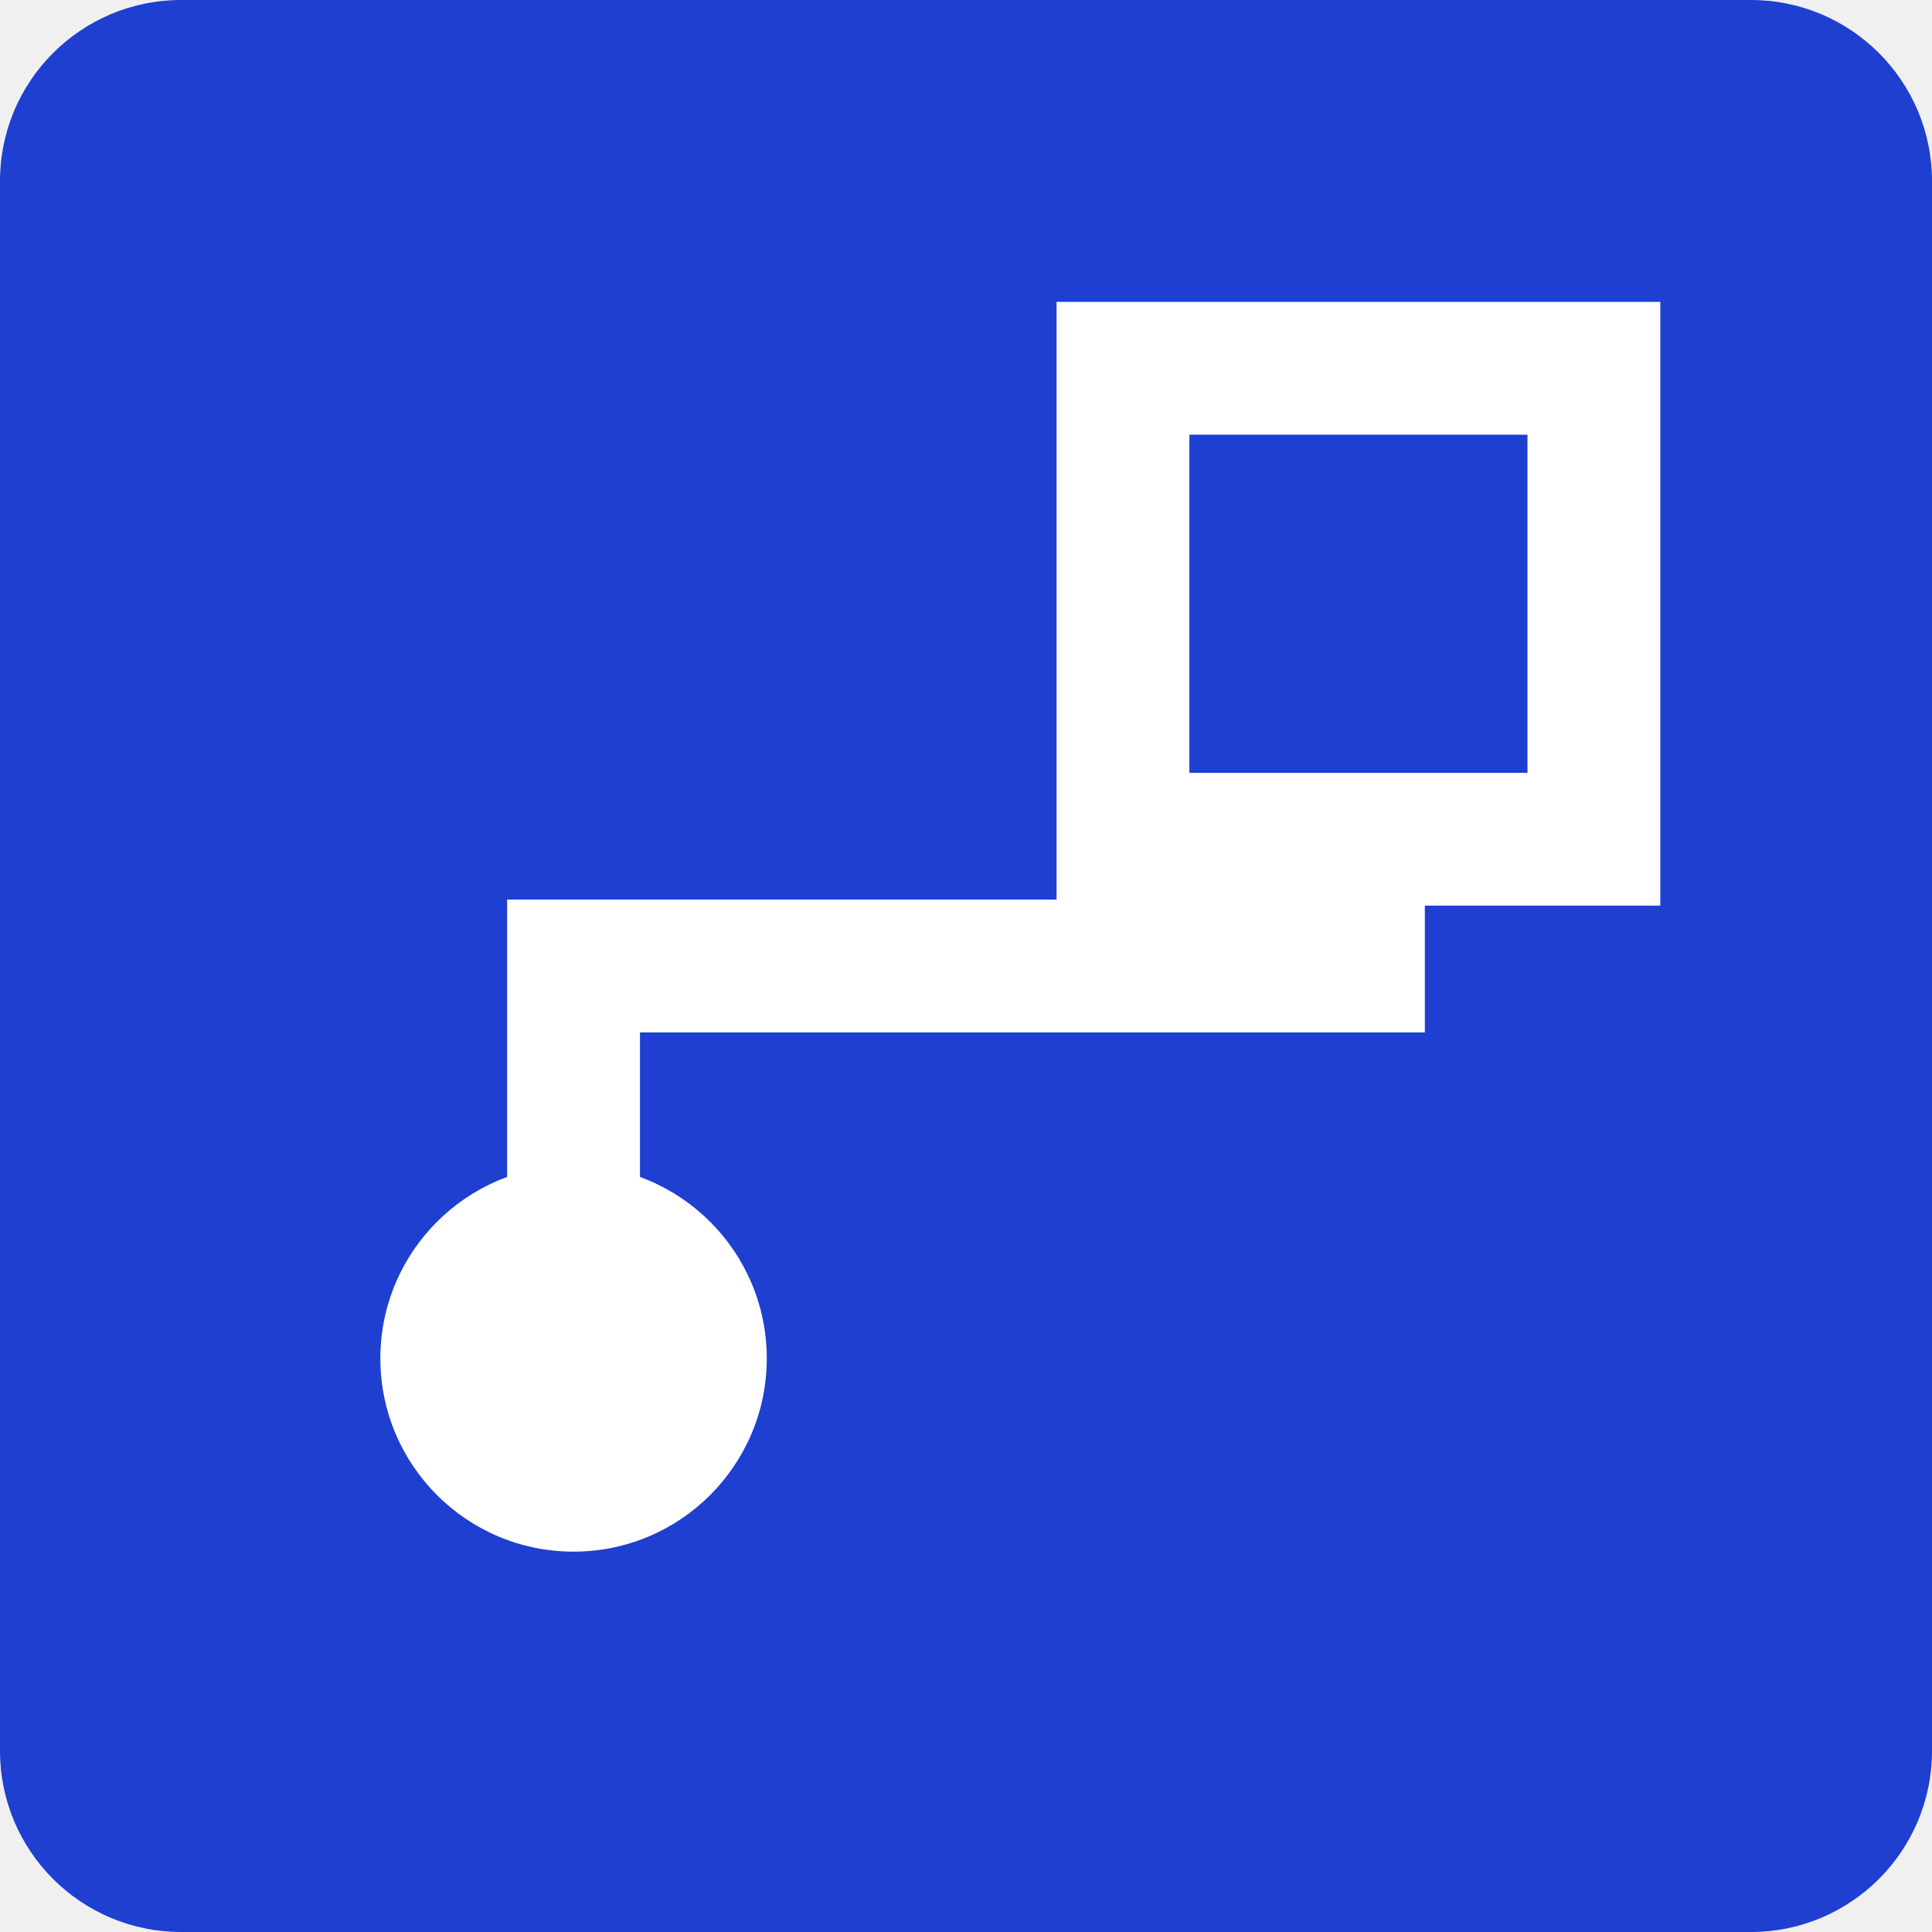
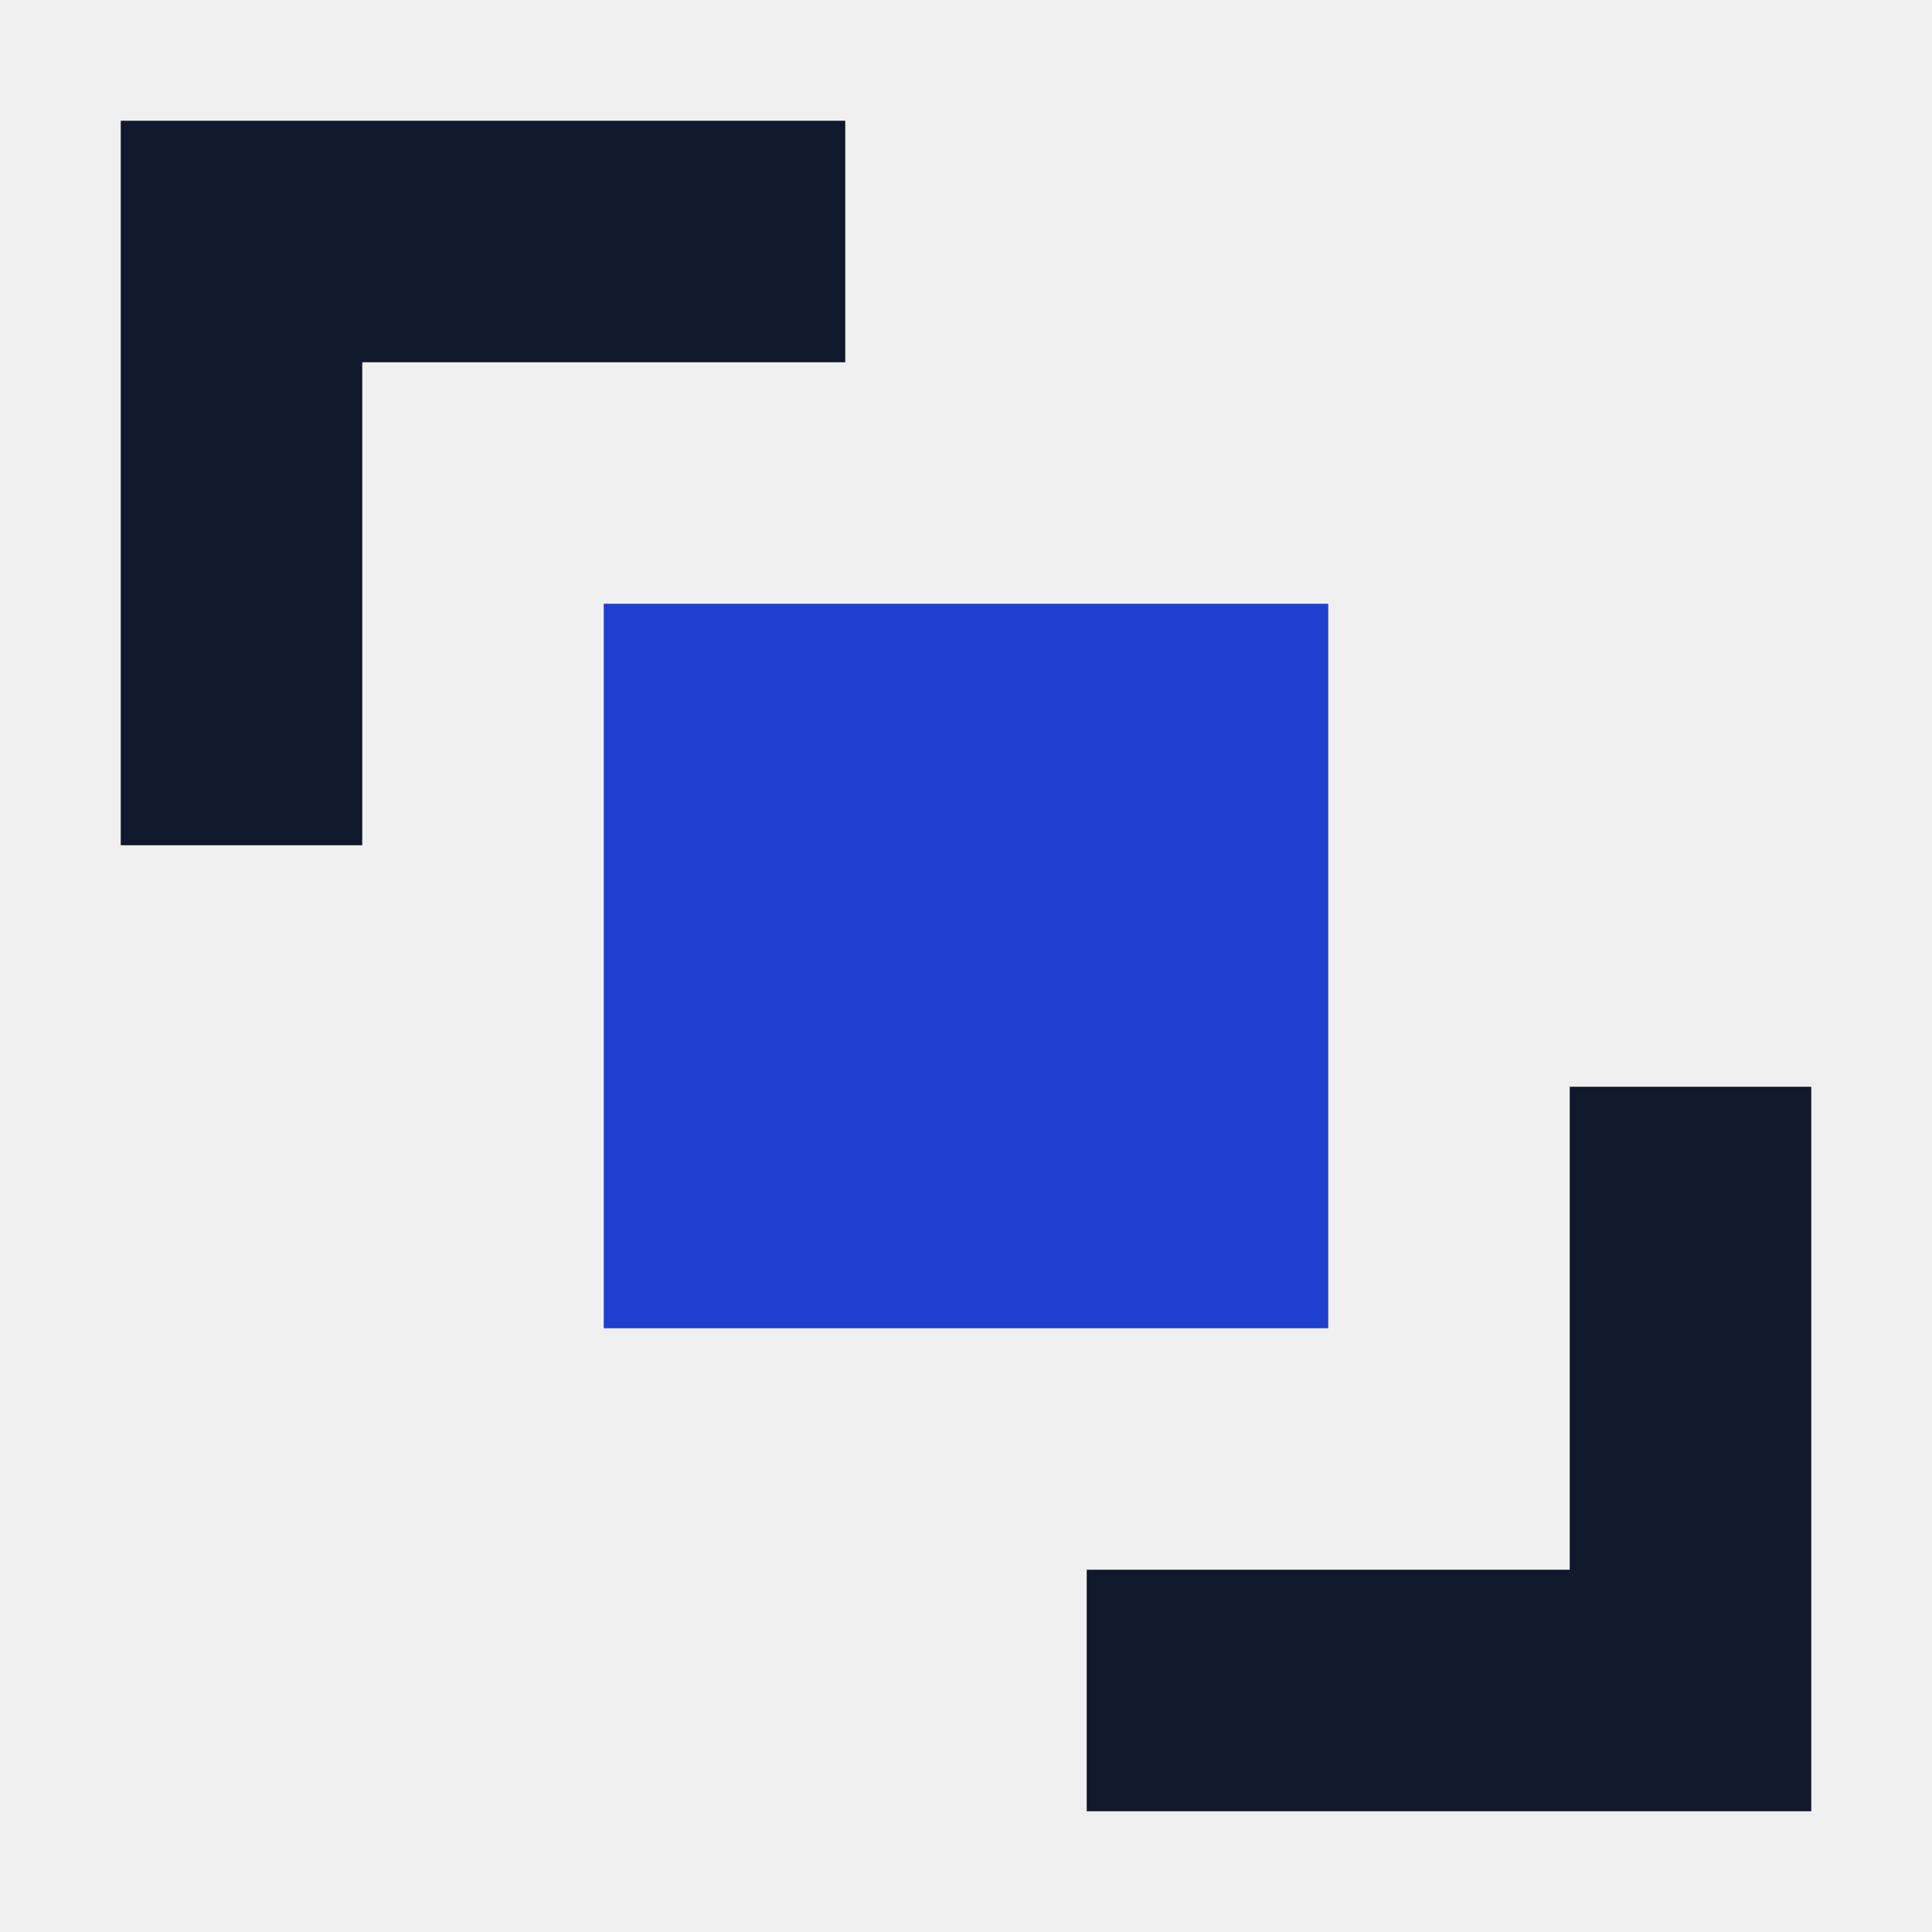
<svg xmlns="http://www.w3.org/2000/svg" viewBox="0 0 32 32" fill="none">
-   <rect width="32" height="32" rx="3" fill="#1F3FD1" />
-   <path d="M9.5 22.5V16h13V12" stroke="#fff" stroke-width="2.2" />
-   <circle cx="9.5" cy="22.5" r="3.2" fill="#fff" />
-   <rect x="18.6" y="6.1" width="7.8" height="7.8" fill="#1F3FD1" stroke="#fff" stroke-width="2.2" />
+   <style>
+     path { stroke: #0e1a2b; }
+     rect { fill: #1f3fd1; }
+     @media (prefers-color-scheme: dark) {
+       path { stroke: #f2f5f9; }
+       rect { fill: #6d86f2; }
+     }
+   </style>
+   <path d="M4 14V4h10M28 18v10H18" stroke-width="4" />
+   <rect x="10" y="10" width="12" height="12" />
</svg>
